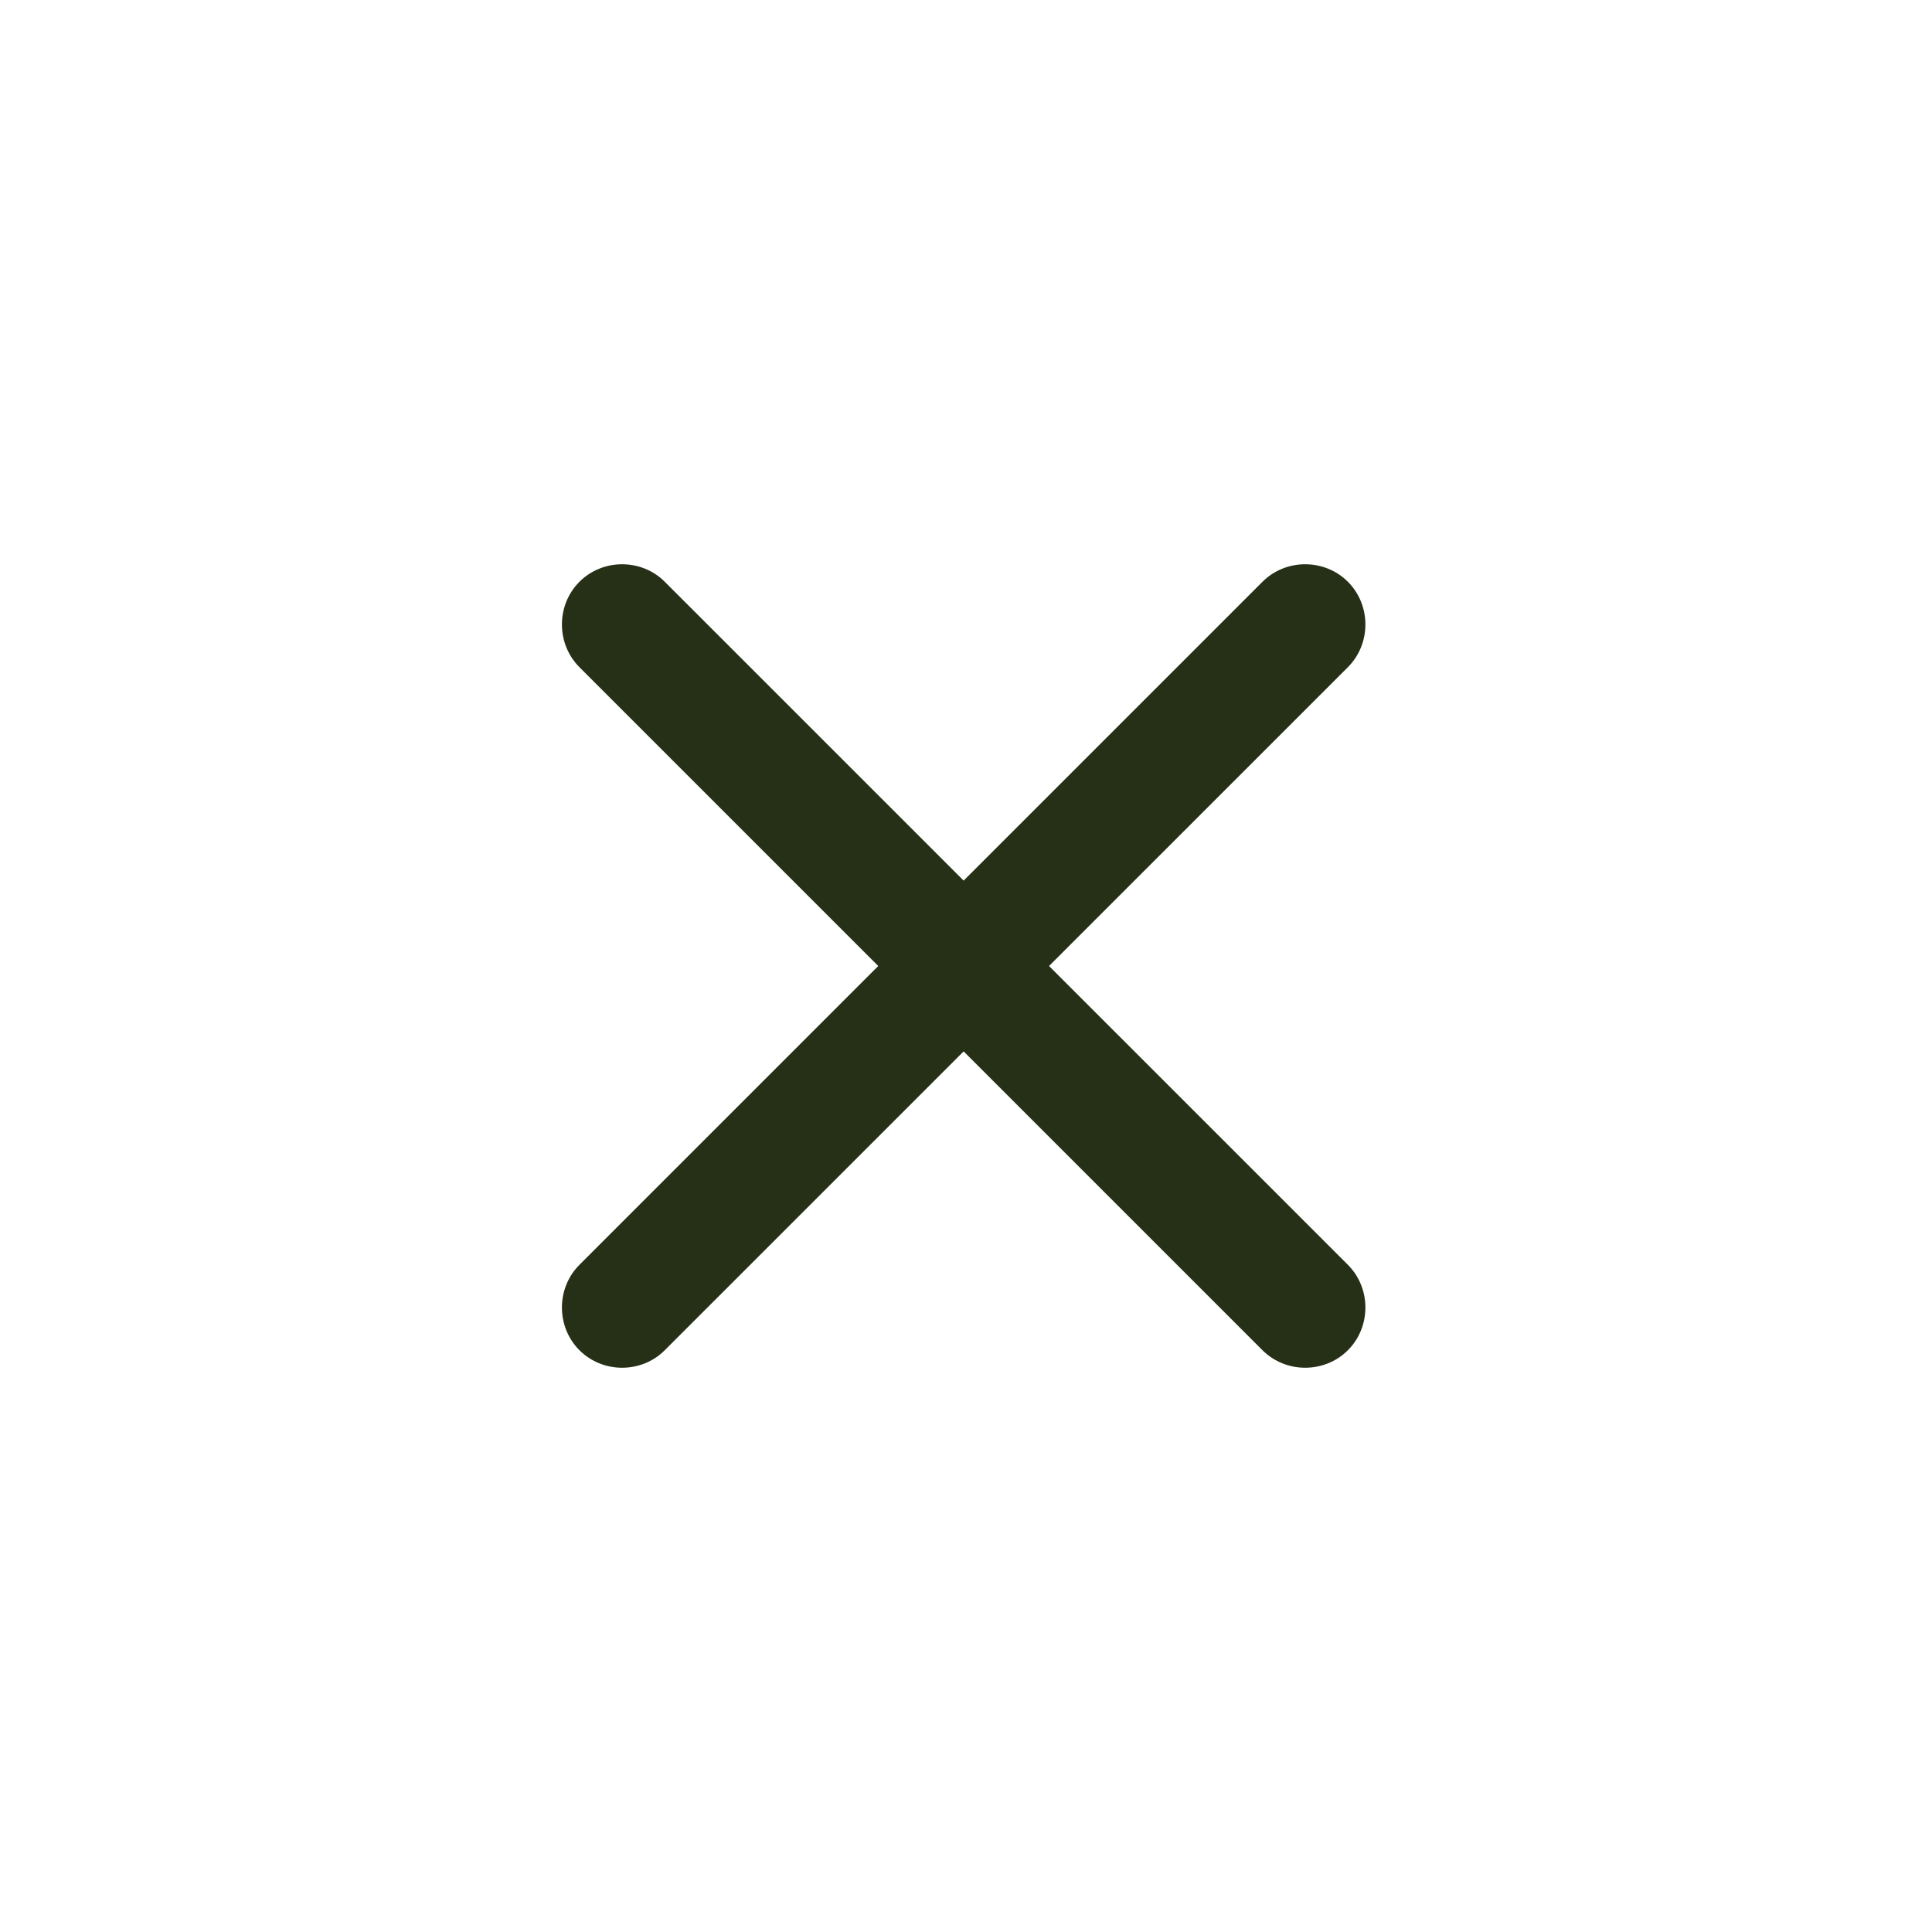
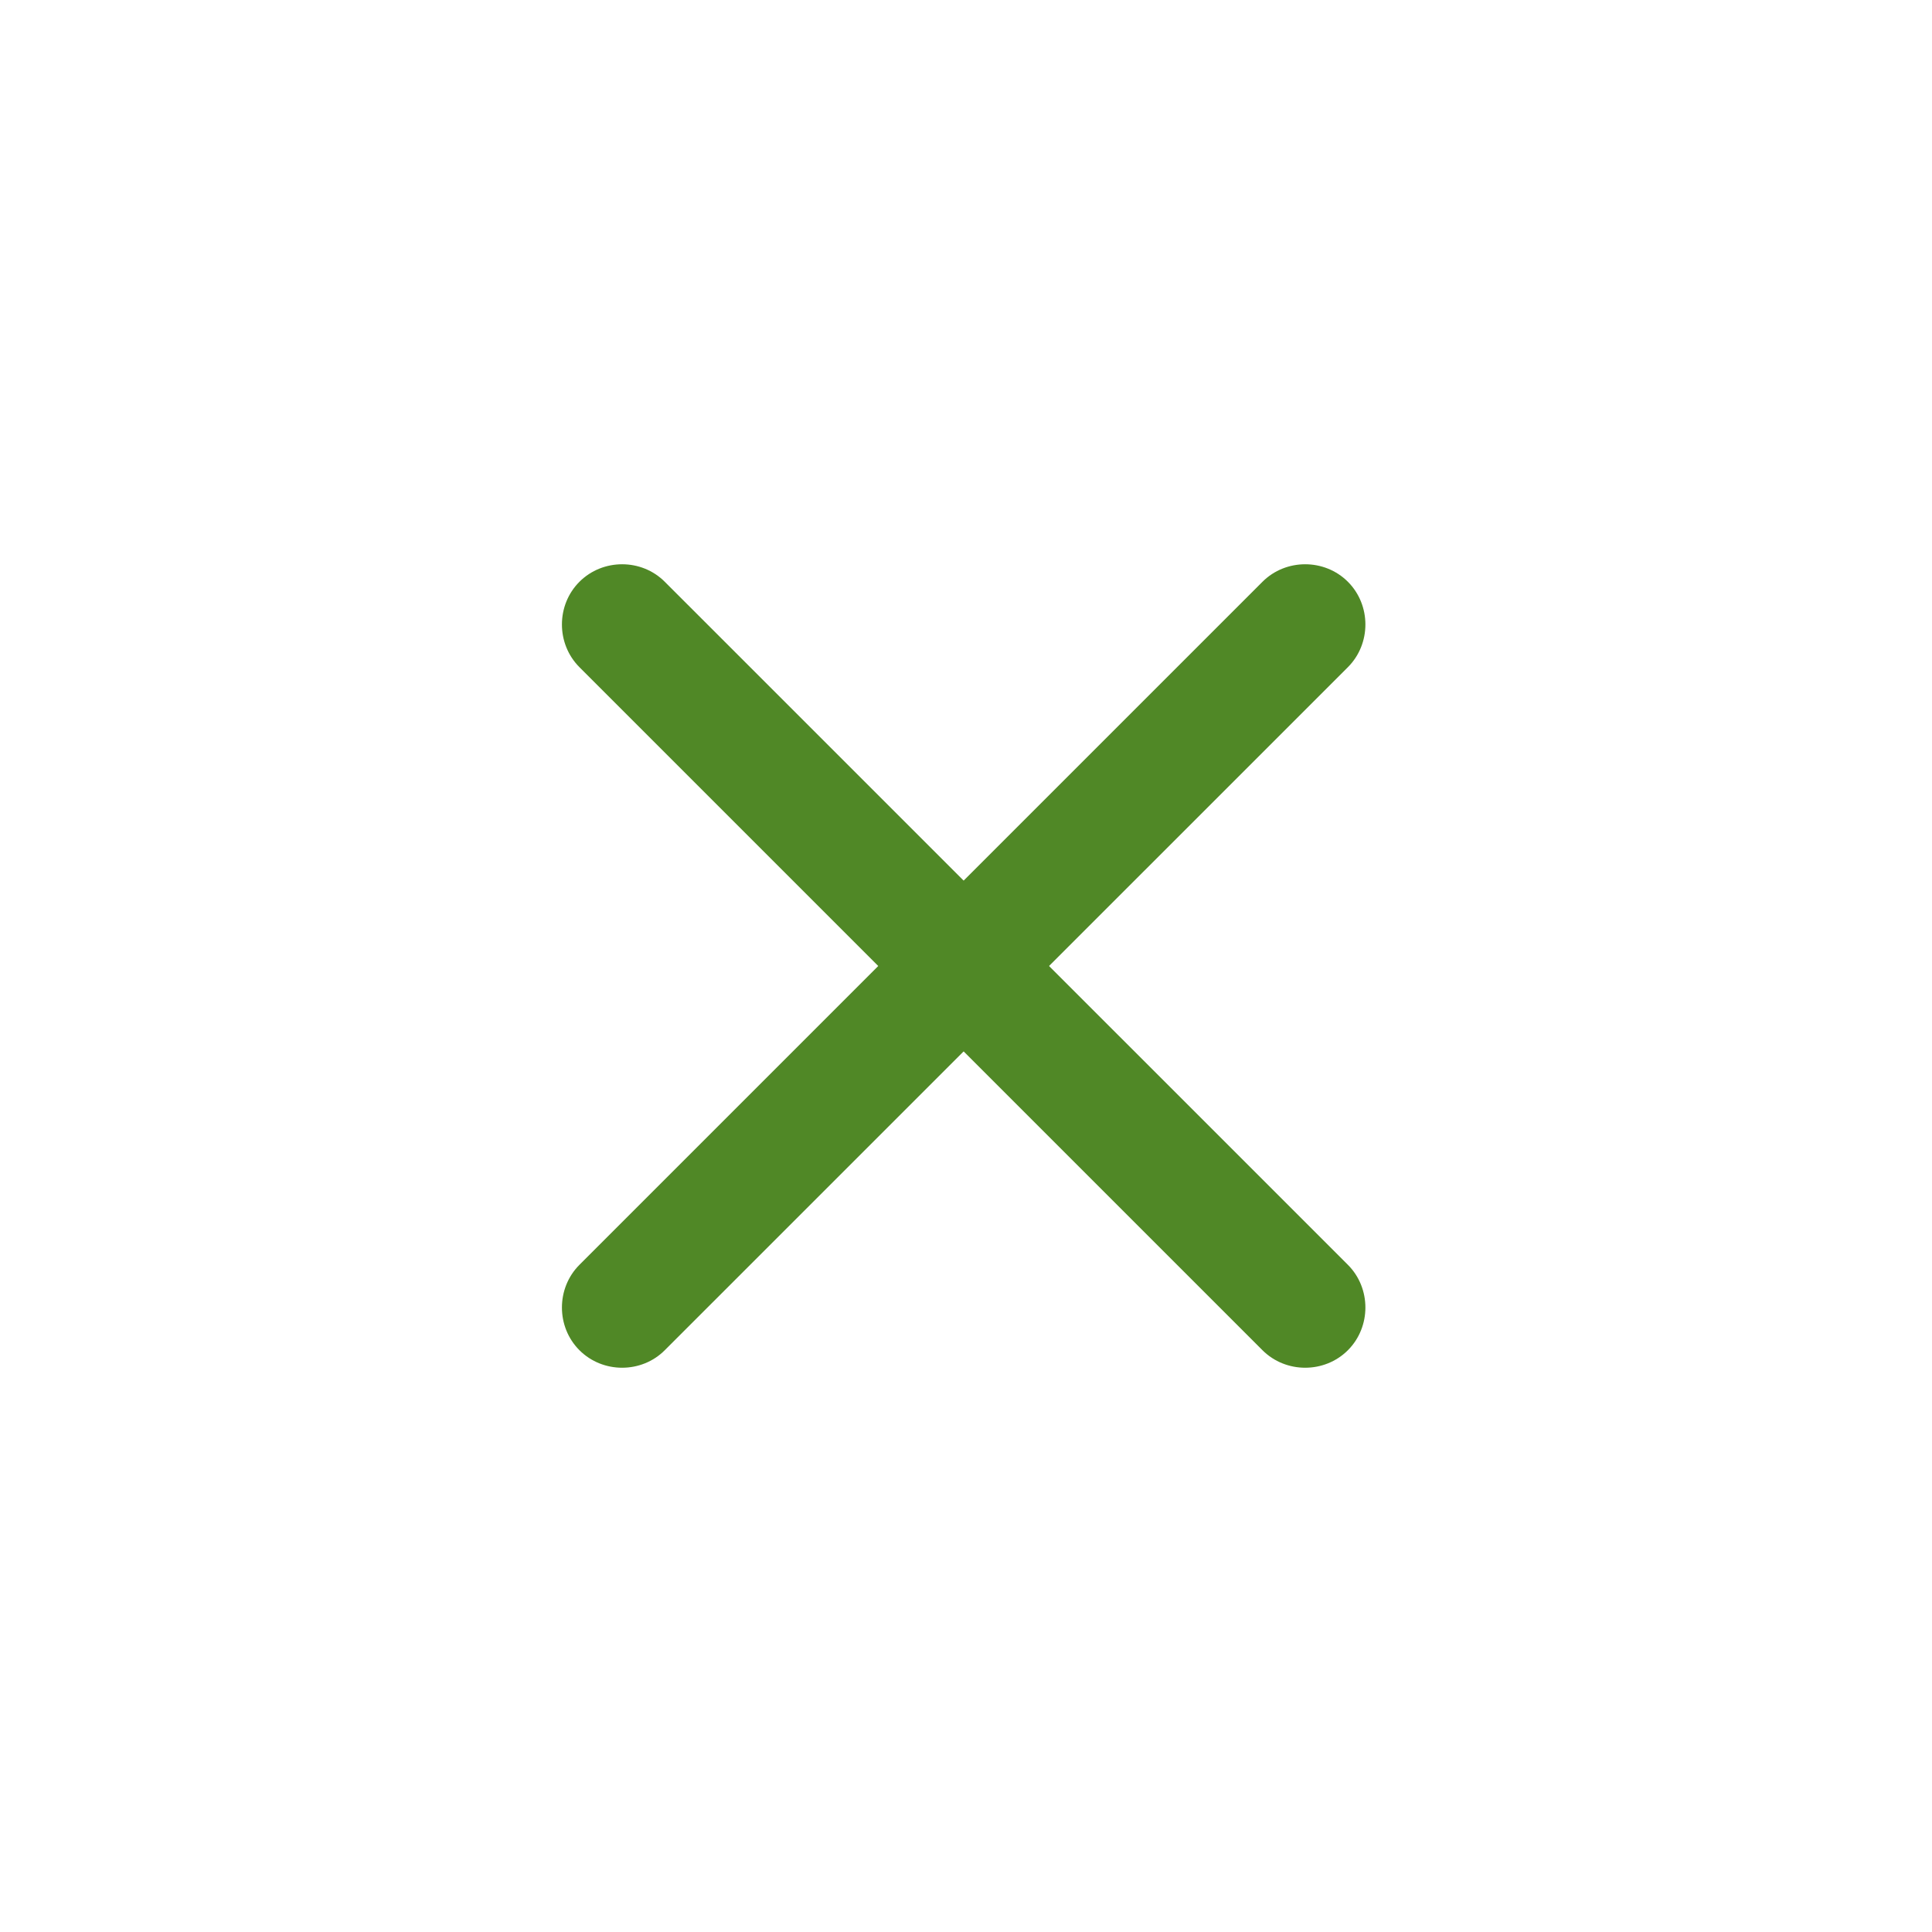
<svg xmlns="http://www.w3.org/2000/svg" width="24" height="24" viewBox="0 0 24 24" fill="none">
-   <path d="M16.744 8.288L8.258 16.773C7.969 17.063 7.488 17.063 7.198 16.773C6.908 16.483 6.908 16.002 7.198 15.712L15.683 7.227C15.973 6.937 16.454 6.937 16.744 7.227C17.034 7.517 17.034 7.998 16.744 8.288Z" fill="#253017" />
-   <path d="M16.744 16.773C16.454 17.063 15.973 17.063 15.683 16.773L7.198 8.288C6.908 7.998 6.908 7.517 7.198 7.227C7.488 6.937 7.969 6.937 8.258 7.227L16.744 15.712C17.034 16.002 17.034 16.483 16.744 16.773Z" fill="#253017" />
+   <path d="M16.744 8.288L8.258 16.773C7.969 17.063 7.488 17.063 7.198 16.773C6.908 16.483 6.908 16.002 7.198 15.712L15.683 7.227C15.973 6.937 16.454 6.937 16.744 7.227C17.034 7.517 17.034 7.998 16.744 8.288Z" fill="#508826" />
+   <path d="M16.744 16.773C16.454 17.063 15.973 17.063 15.683 16.773L7.198 8.288C6.908 7.998 6.908 7.517 7.198 7.227C7.488 6.937 7.969 6.937 8.258 7.227L16.744 15.712C17.034 16.002 17.034 16.483 16.744 16.773Z" fill="#508826" />
</svg>
